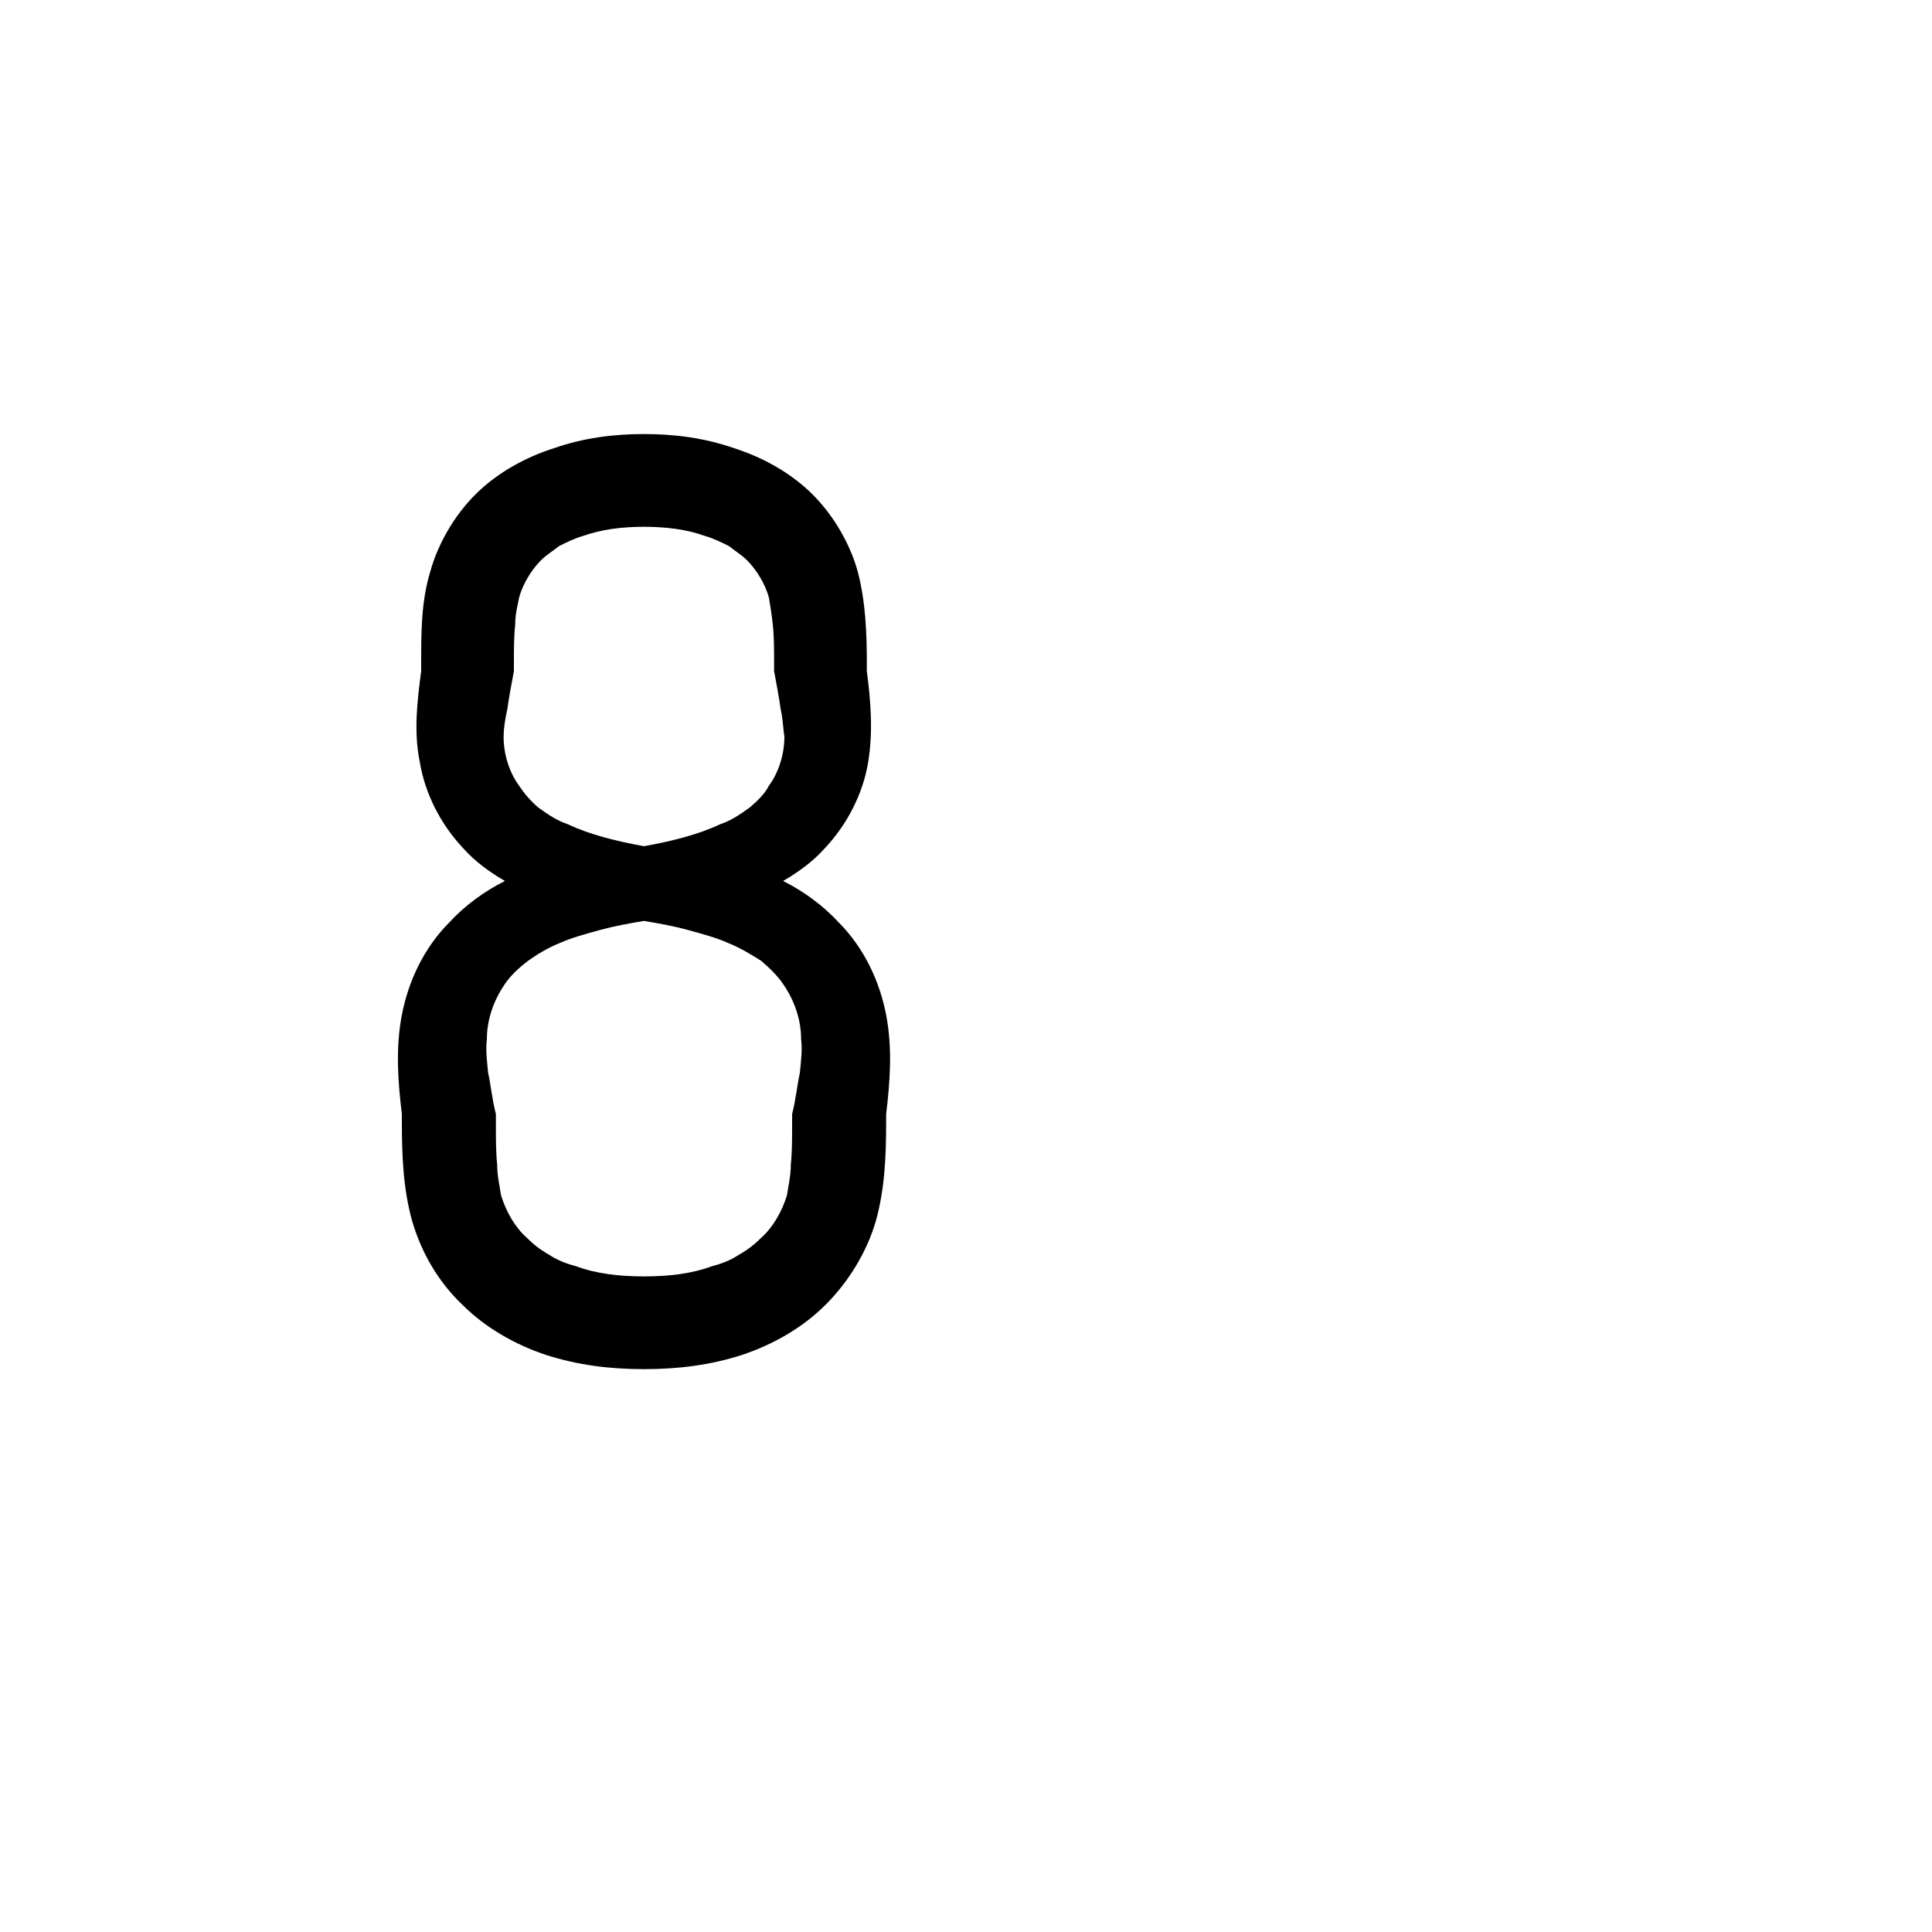
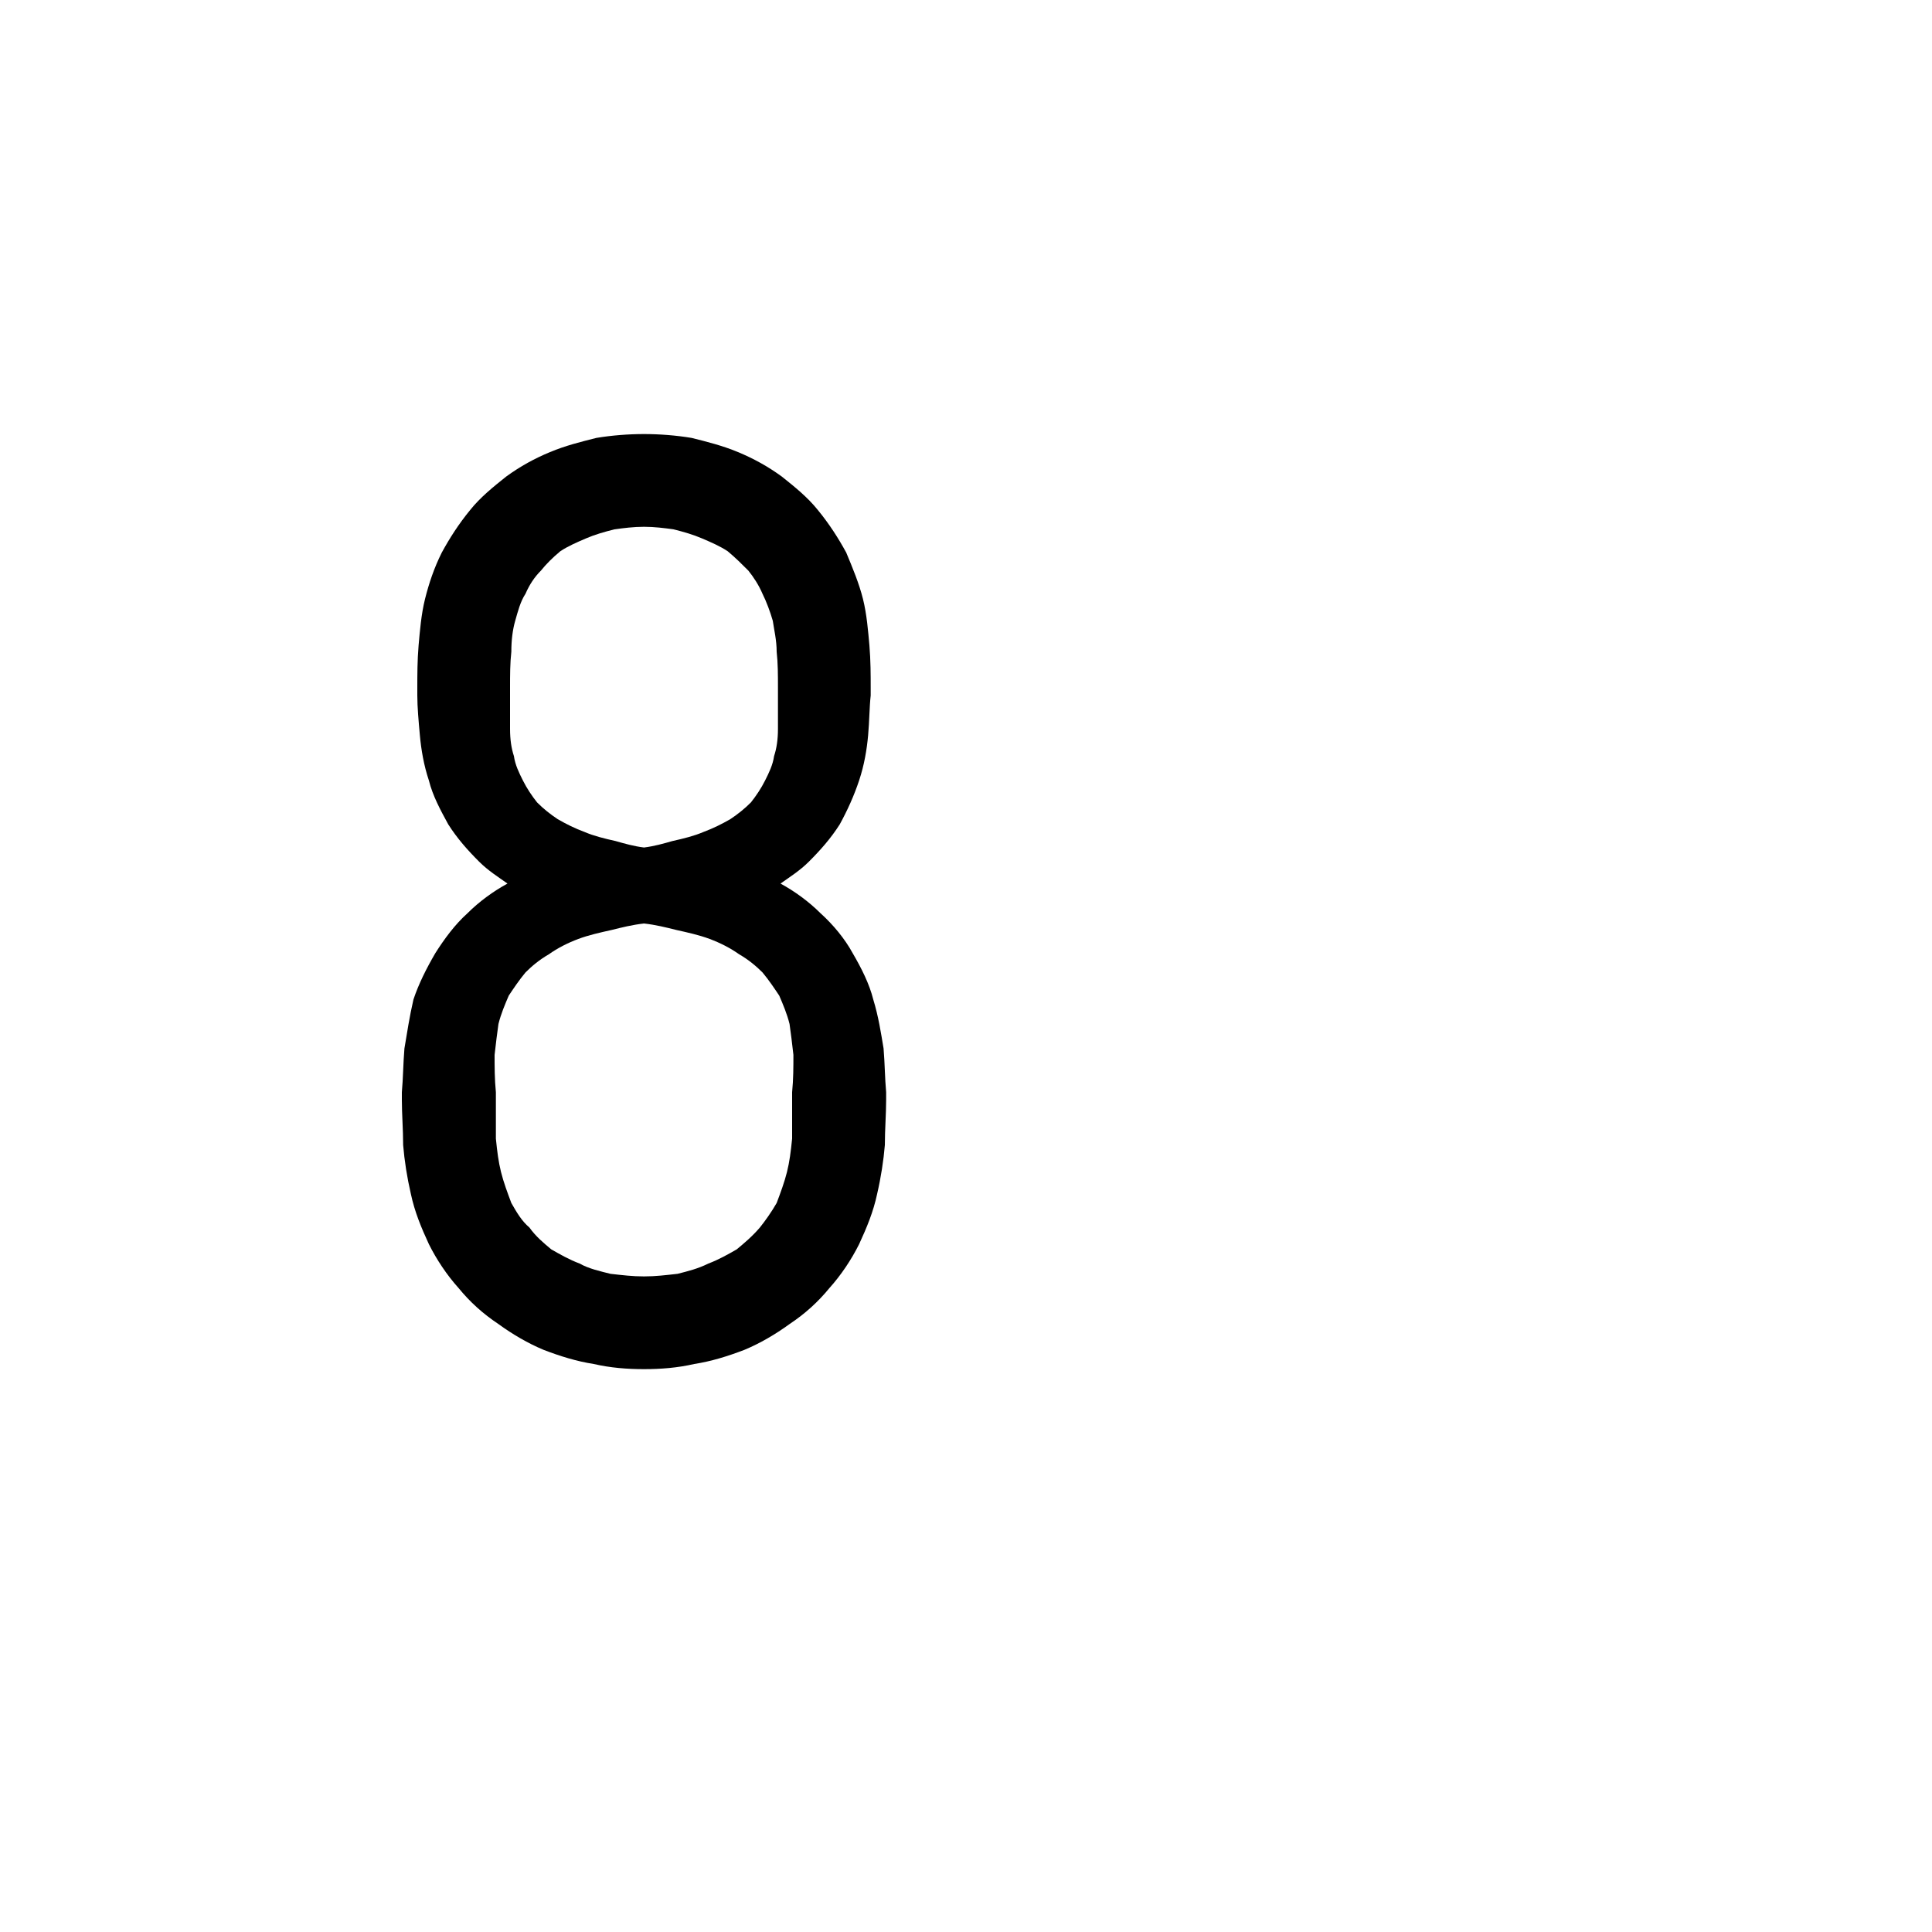
<svg xmlns="http://www.w3.org/2000/svg" viewBox="-0.25 -1.05 1.5 1.5">
-   <path d="M 0.25 0.013 C 0.224 0.013  0.199 0.01  0.174 0.002 C 0.15 -0.006  0.127 -0.019  0.109 -0.037 C 0.09 -0.055  0.077 -0.078  0.07 -0.102 C 0.063 -0.127  0.062 -0.153  0.062 -0.179 L 0.062 -0.185 C 0.059 -0.21  0.057 -0.236  0.062 -0.262 C 0.067 -0.288  0.079 -0.314  0.099 -0.334 C 0.111 -0.347  0.126 -0.358  0.142 -0.366 L 0.142 -0.366 C 0.13 -0.373  0.119 -0.381  0.11 -0.391 C 0.092 -0.41  0.08 -0.434  0.076 -0.458 C 0.071 -0.482  0.074 -0.506  0.077 -0.529 L 0.077 -0.535 C 0.077 -0.559  0.077 -0.583  0.084 -0.606 C 0.09 -0.628  0.103 -0.65  0.119 -0.666 C 0.136 -0.683  0.158 -0.695  0.18 -0.702 C 0.203 -0.71  0.226 -0.713  0.25 -0.713 C 0.25 -0.713  0.25 -0.713  0.25 -0.713 L 0.25 -0.713 C 0.274 -0.713  0.297 -0.71  0.32 -0.702 C 0.342 -0.695  0.364 -0.683  0.381 -0.666 C 0.397 -0.65  0.41 -0.628  0.416 -0.606 C 0.422 -0.583  0.423 -0.559  0.423 -0.535 L 0.423 -0.529 C 0.426 -0.506  0.428 -0.482  0.424 -0.458 C 0.42 -0.434  0.408 -0.41  0.39 -0.391 C 0.381 -0.381  0.37 -0.373  0.358 -0.366 C 0.374 -0.358  0.389 -0.347  0.401 -0.334 C 0.421 -0.314  0.433 -0.288  0.438 -0.262 C 0.443 -0.236  0.441 -0.21  0.438 -0.185 L 0.438 -0.179 C 0.438 -0.153  0.437 -0.127  0.43 -0.102 C 0.423 -0.078  0.409 -0.055  0.391 -0.037 C 0.373 -0.019  0.35 -0.006  0.326 0.002 C 0.301 0.01  0.276 0.013  0.25 0.013 C 0.25 0.013  0.25 0.013  0.25 0.013 Z M 0.25 -0.059 C 0.25 -0.059  0.25 -0.059  0.25 -0.059 C 0.25 -0.059  0.25 -0.059  0.25 -0.059 C 0.269 -0.059  0.287 -0.061  0.303 -0.067 C 0.311 -0.069  0.318 -0.072  0.324 -0.076 C 0.331 -0.08  0.336 -0.084  0.341 -0.089 C 0.35 -0.097  0.357 -0.109  0.361 -0.122 C 0.362 -0.129  0.364 -0.137  0.364 -0.146 C 0.365 -0.155  0.365 -0.166  0.365 -0.179 L 0.365 -0.185 C 0.368 -0.197  0.369 -0.208  0.371 -0.217 C 0.372 -0.227  0.373 -0.235  0.372 -0.243 C 0.372 -0.258  0.367 -0.273  0.358 -0.286 C 0.354 -0.292  0.348 -0.298  0.341 -0.304 C 0.333 -0.309  0.325 -0.314  0.315 -0.318 C 0.306 -0.322  0.295 -0.325  0.284 -0.328 C 0.273 -0.331  0.262 -0.333  0.25 -0.335 C 0.238 -0.333  0.227 -0.331  0.216 -0.328 C 0.205 -0.325  0.194 -0.322  0.185 -0.318 C 0.175 -0.314  0.167 -0.309  0.16 -0.304 C 0.152 -0.298  0.146 -0.292  0.142 -0.286 C 0.133 -0.273  0.128 -0.258  0.128 -0.243 C 0.127 -0.235  0.128 -0.227  0.129 -0.217 C 0.131 -0.208  0.132 -0.197  0.135 -0.185 L 0.135 -0.179 C 0.135 -0.166  0.135 -0.155  0.136 -0.146 C 0.136 -0.137  0.138 -0.129  0.139 -0.122 C 0.143 -0.109  0.15 -0.097  0.159 -0.089 C 0.164 -0.084  0.169 -0.08  0.176 -0.076 C 0.182 -0.072  0.189 -0.069  0.197 -0.067 C 0.213 -0.061  0.231 -0.059  0.25 -0.059 C 0.25 -0.059  0.25 -0.059  0.25 -0.059 C 0.25 -0.059  0.25 -0.059  0.25 -0.059 Z M 0.25 -0.393 C 0.272 -0.397  0.292 -0.402  0.309 -0.41 C 0.318 -0.413  0.325 -0.418  0.332 -0.423 C 0.338 -0.428  0.344 -0.434  0.347 -0.44 C 0.355 -0.451  0.359 -0.465  0.359 -0.478 C 0.358 -0.484  0.358 -0.491  0.356 -0.5 C 0.355 -0.508  0.353 -0.518  0.351 -0.529 C 0.351 -0.529  0.351 -0.529  0.351 -0.529 L 0.351 -0.535 C 0.351 -0.546  0.351 -0.556  0.35 -0.565 C 0.349 -0.574  0.348 -0.58  0.347 -0.586 C 0.344 -0.597  0.337 -0.608  0.33 -0.615 C 0.326 -0.619  0.321 -0.622  0.316 -0.626 C 0.31 -0.629  0.304 -0.632  0.297 -0.634 C 0.283 -0.639  0.267 -0.641  0.25 -0.641 C 0.25 -0.641  0.25 -0.641  0.25 -0.641 C 0.25 -0.641  0.25 -0.641  0.25 -0.641 C 0.25 -0.641  0.25 -0.641  0.25 -0.641 C 0.25 -0.641  0.25 -0.641  0.25 -0.641 C 0.233 -0.641  0.217 -0.639  0.203 -0.634 C 0.196 -0.632  0.19 -0.629  0.184 -0.626 C 0.179 -0.622  0.174 -0.619  0.17 -0.615 C 0.163 -0.608  0.156 -0.597  0.153 -0.586 C 0.152 -0.58  0.15 -0.574  0.15 -0.565 C 0.149 -0.556  0.149 -0.546  0.149 -0.535 L 0.149 -0.529 C 0.147 -0.518  0.145 -0.508  0.144 -0.5 C 0.142 -0.491  0.141 -0.484  0.141 -0.478 C 0.141 -0.465  0.145 -0.451  0.153 -0.44 C 0.157 -0.434  0.162 -0.428  0.168 -0.423 C 0.175 -0.418  0.182 -0.413  0.191 -0.41 C 0.208 -0.402  0.228 -0.397  0.25 -0.393 Z" fill="black" />
+   <path d="M 0.25 0.013 C 0.237 0.013  0.224 0.012  0.211 0.009 C 0.198 0.007  0.185 0.003  0.172 -0.002 C 0.16 -0.007  0.148 -0.014  0.137 -0.022 C 0.125 -0.03  0.115 -0.039  0.106 -0.05 C 0.097 -0.06  0.089 -0.072  0.083 -0.084 C 0.077 -0.097  0.072 -0.109  0.069 -0.123 C 0.066 -0.136  0.064 -0.149  0.063 -0.161 C 0.063 -0.173  0.062 -0.185  0.062 -0.196 L 0.062 -0.202 C 0.063 -0.213  0.063 -0.224  0.064 -0.236 C 0.066 -0.248  0.068 -0.261  0.071 -0.274 C 0.075 -0.286  0.081 -0.298  0.088 -0.31 C 0.095 -0.321  0.103 -0.332  0.113 -0.341 C 0.122 -0.35  0.133 -0.358  0.144 -0.364 L 0.144 -0.364 C 0.137 -0.369  0.129 -0.374  0.122 -0.381 C 0.113 -0.39  0.105 -0.399  0.098 -0.41 C 0.092 -0.421  0.086 -0.432  0.083 -0.444 C 0.079 -0.456  0.077 -0.468  0.076 -0.479 C 0.075 -0.49  0.074 -0.501  0.074 -0.51 L 0.074 -0.516 C 0.074 -0.526  0.074 -0.537  0.075 -0.549 C 0.076 -0.56  0.077 -0.573  0.08 -0.585 C 0.083 -0.597  0.087 -0.609  0.093 -0.621 C 0.099 -0.632  0.106 -0.643  0.115 -0.654 C 0.123 -0.664  0.133 -0.672  0.143 -0.68 C 0.154 -0.688  0.165 -0.694  0.177 -0.699 C 0.189 -0.704  0.201 -0.707  0.213 -0.71 C 0.225 -0.712  0.238 -0.713  0.25 -0.713 C 0.25 -0.713  0.25 -0.713  0.25 -0.713 C 0.262 -0.713  0.275 -0.712  0.287 -0.71 C 0.299 -0.707  0.311 -0.704  0.323 -0.699 C 0.335 -0.694  0.346 -0.688  0.357 -0.68 C 0.367 -0.672  0.377 -0.664  0.385 -0.654 C 0.394 -0.643  0.401 -0.632  0.407 -0.621 C 0.412 -0.609  0.417 -0.597  0.42 -0.585 C 0.423 -0.573  0.424 -0.56  0.425 -0.549 C 0.426 -0.537  0.426 -0.526  0.426 -0.516 L 0.426 -0.51 L 0.426 -0.51 C 0.425 -0.501  0.425 -0.49  0.424 -0.479 C 0.423 -0.468  0.421 -0.456  0.417 -0.444 C 0.413 -0.432  0.408 -0.421  0.402 -0.41 C 0.395 -0.399  0.387 -0.39  0.378 -0.381 C 0.371 -0.374  0.363 -0.369  0.356 -0.364 C 0.367 -0.358  0.378 -0.35  0.387 -0.341 C 0.397 -0.332  0.406 -0.321  0.412 -0.31 C 0.419 -0.298  0.425 -0.286  0.428 -0.274 C 0.432 -0.261  0.434 -0.248  0.436 -0.236 C 0.437 -0.224  0.437 -0.213  0.438 -0.202 L 0.438 -0.196 C 0.438 -0.185  0.437 -0.173  0.437 -0.161 C 0.436 -0.149  0.434 -0.136  0.431 -0.123 C 0.428 -0.109  0.423 -0.097  0.417 -0.084 C 0.411 -0.072  0.403 -0.06  0.394 -0.05 C 0.385 -0.039  0.375 -0.03  0.363 -0.022 C 0.352 -0.014  0.34 -0.007  0.328 -0.002 C 0.315 0.003  0.302 0.007  0.289 0.009 C 0.276 0.012  0.263 0.013  0.25 0.013 C 0.25 0.013  0.25 0.013  0.25 0.013 Z M 0.25 -0.059 C 0.259 -0.059  0.267 -0.06  0.276 -0.061 C 0.284 -0.063  0.292 -0.065  0.3 -0.069 C 0.308 -0.072  0.315 -0.076  0.322 -0.08 C 0.328 -0.085  0.334 -0.09  0.34 -0.097 C 0.344 -0.102  0.349 -0.109  0.353 -0.116 C 0.356 -0.124  0.359 -0.132  0.361 -0.14 C 0.363 -0.148  0.364 -0.156  0.365 -0.166 C 0.365 -0.175  0.365 -0.185  0.365 -0.196 L 0.365 -0.202 C 0.366 -0.212  0.366 -0.222  0.366 -0.231 C 0.365 -0.24  0.364 -0.248  0.363 -0.255 C 0.361 -0.263  0.358 -0.27  0.355 -0.277 C 0.351 -0.283  0.347 -0.289  0.342 -0.295 C 0.337 -0.3  0.331 -0.305  0.324 -0.309 C 0.317 -0.314  0.309 -0.318  0.301 -0.321 C 0.293 -0.324  0.284 -0.326  0.275 -0.328 C 0.267 -0.33  0.259 -0.332  0.25 -0.333 L 0.25 -0.333 C 0.241 -0.332  0.233 -0.33  0.225 -0.328 C 0.216 -0.326  0.207 -0.324  0.199 -0.321 C 0.191 -0.318  0.183 -0.314  0.176 -0.309 C 0.169 -0.305  0.163 -0.3  0.158 -0.295 C 0.153 -0.289  0.149 -0.283  0.145 -0.277 C 0.142 -0.27  0.139 -0.263  0.137 -0.255 C 0.136 -0.248  0.135 -0.24  0.134 -0.231 C 0.134 -0.222  0.134 -0.212  0.135 -0.202 L 0.135 -0.196 C 0.135 -0.185  0.135 -0.175  0.135 -0.166 C 0.136 -0.156  0.137 -0.148  0.139 -0.14 C 0.141 -0.132  0.144 -0.124  0.147 -0.116 C 0.151 -0.109  0.155 -0.102  0.161 -0.097 C 0.166 -0.09  0.172 -0.085  0.178 -0.08 C 0.185 -0.076  0.192 -0.072  0.2 -0.069 C 0.207 -0.065  0.216 -0.063  0.224 -0.061 C 0.233 -0.06  0.241 -0.059  0.25 -0.059 C 0.25 -0.059  0.25 -0.059  0.25 -0.059 Z M 0.25 -0.392 C 0.258 -0.393  0.265 -0.395  0.272 -0.397 C 0.281 -0.399  0.289 -0.401  0.296 -0.404 C 0.304 -0.407  0.31 -0.41  0.317 -0.414 C 0.323 -0.418  0.328 -0.422  0.333 -0.427 C 0.337 -0.432  0.341 -0.438  0.344 -0.444 C 0.347 -0.45  0.35 -0.456  0.351 -0.463 C 0.353 -0.469  0.354 -0.476  0.354 -0.484 C 0.354 -0.492  0.354 -0.501  0.354 -0.51 C 0.354 -0.51  0.354 -0.51  0.354 -0.51 L 0.354 -0.516 C 0.354 -0.526  0.354 -0.535  0.353 -0.544 C 0.353 -0.553  0.351 -0.561  0.35 -0.568 C 0.348 -0.575  0.345 -0.583  0.342 -0.589 C 0.339 -0.596  0.335 -0.602  0.331 -0.607 C 0.326 -0.612  0.321 -0.617  0.315 -0.622 C 0.309 -0.626  0.302 -0.629  0.295 -0.632 C 0.288 -0.635  0.281 -0.637  0.273 -0.639 C 0.266 -0.64  0.258 -0.641  0.25 -0.641 L 0.25 -0.641 C 0.242 -0.641  0.234 -0.64  0.227 -0.639 C 0.219 -0.637  0.212 -0.635  0.205 -0.632 C 0.198 -0.629  0.191 -0.626  0.185 -0.622 C 0.179 -0.617  0.174 -0.612  0.17 -0.607 C 0.165 -0.602  0.161 -0.596  0.158 -0.589 C 0.154 -0.583  0.152 -0.575  0.15 -0.568 C 0.148 -0.561  0.147 -0.553  0.147 -0.544 C 0.146 -0.535  0.146 -0.526  0.146 -0.516 L 0.146 -0.51 C 0.146 -0.501  0.146 -0.492  0.146 -0.484 C 0.146 -0.476  0.147 -0.469  0.149 -0.463 C 0.15 -0.456  0.153 -0.45  0.156 -0.444 C 0.159 -0.438  0.163 -0.432  0.167 -0.427 C 0.172 -0.422  0.177 -0.418  0.183 -0.414 C 0.19 -0.41  0.196 -0.407  0.204 -0.404 C 0.211 -0.401  0.219 -0.399  0.228 -0.397 C 0.235 -0.395  0.242 -0.393  0.25 -0.392 Z" fill="black" />
</svg>
